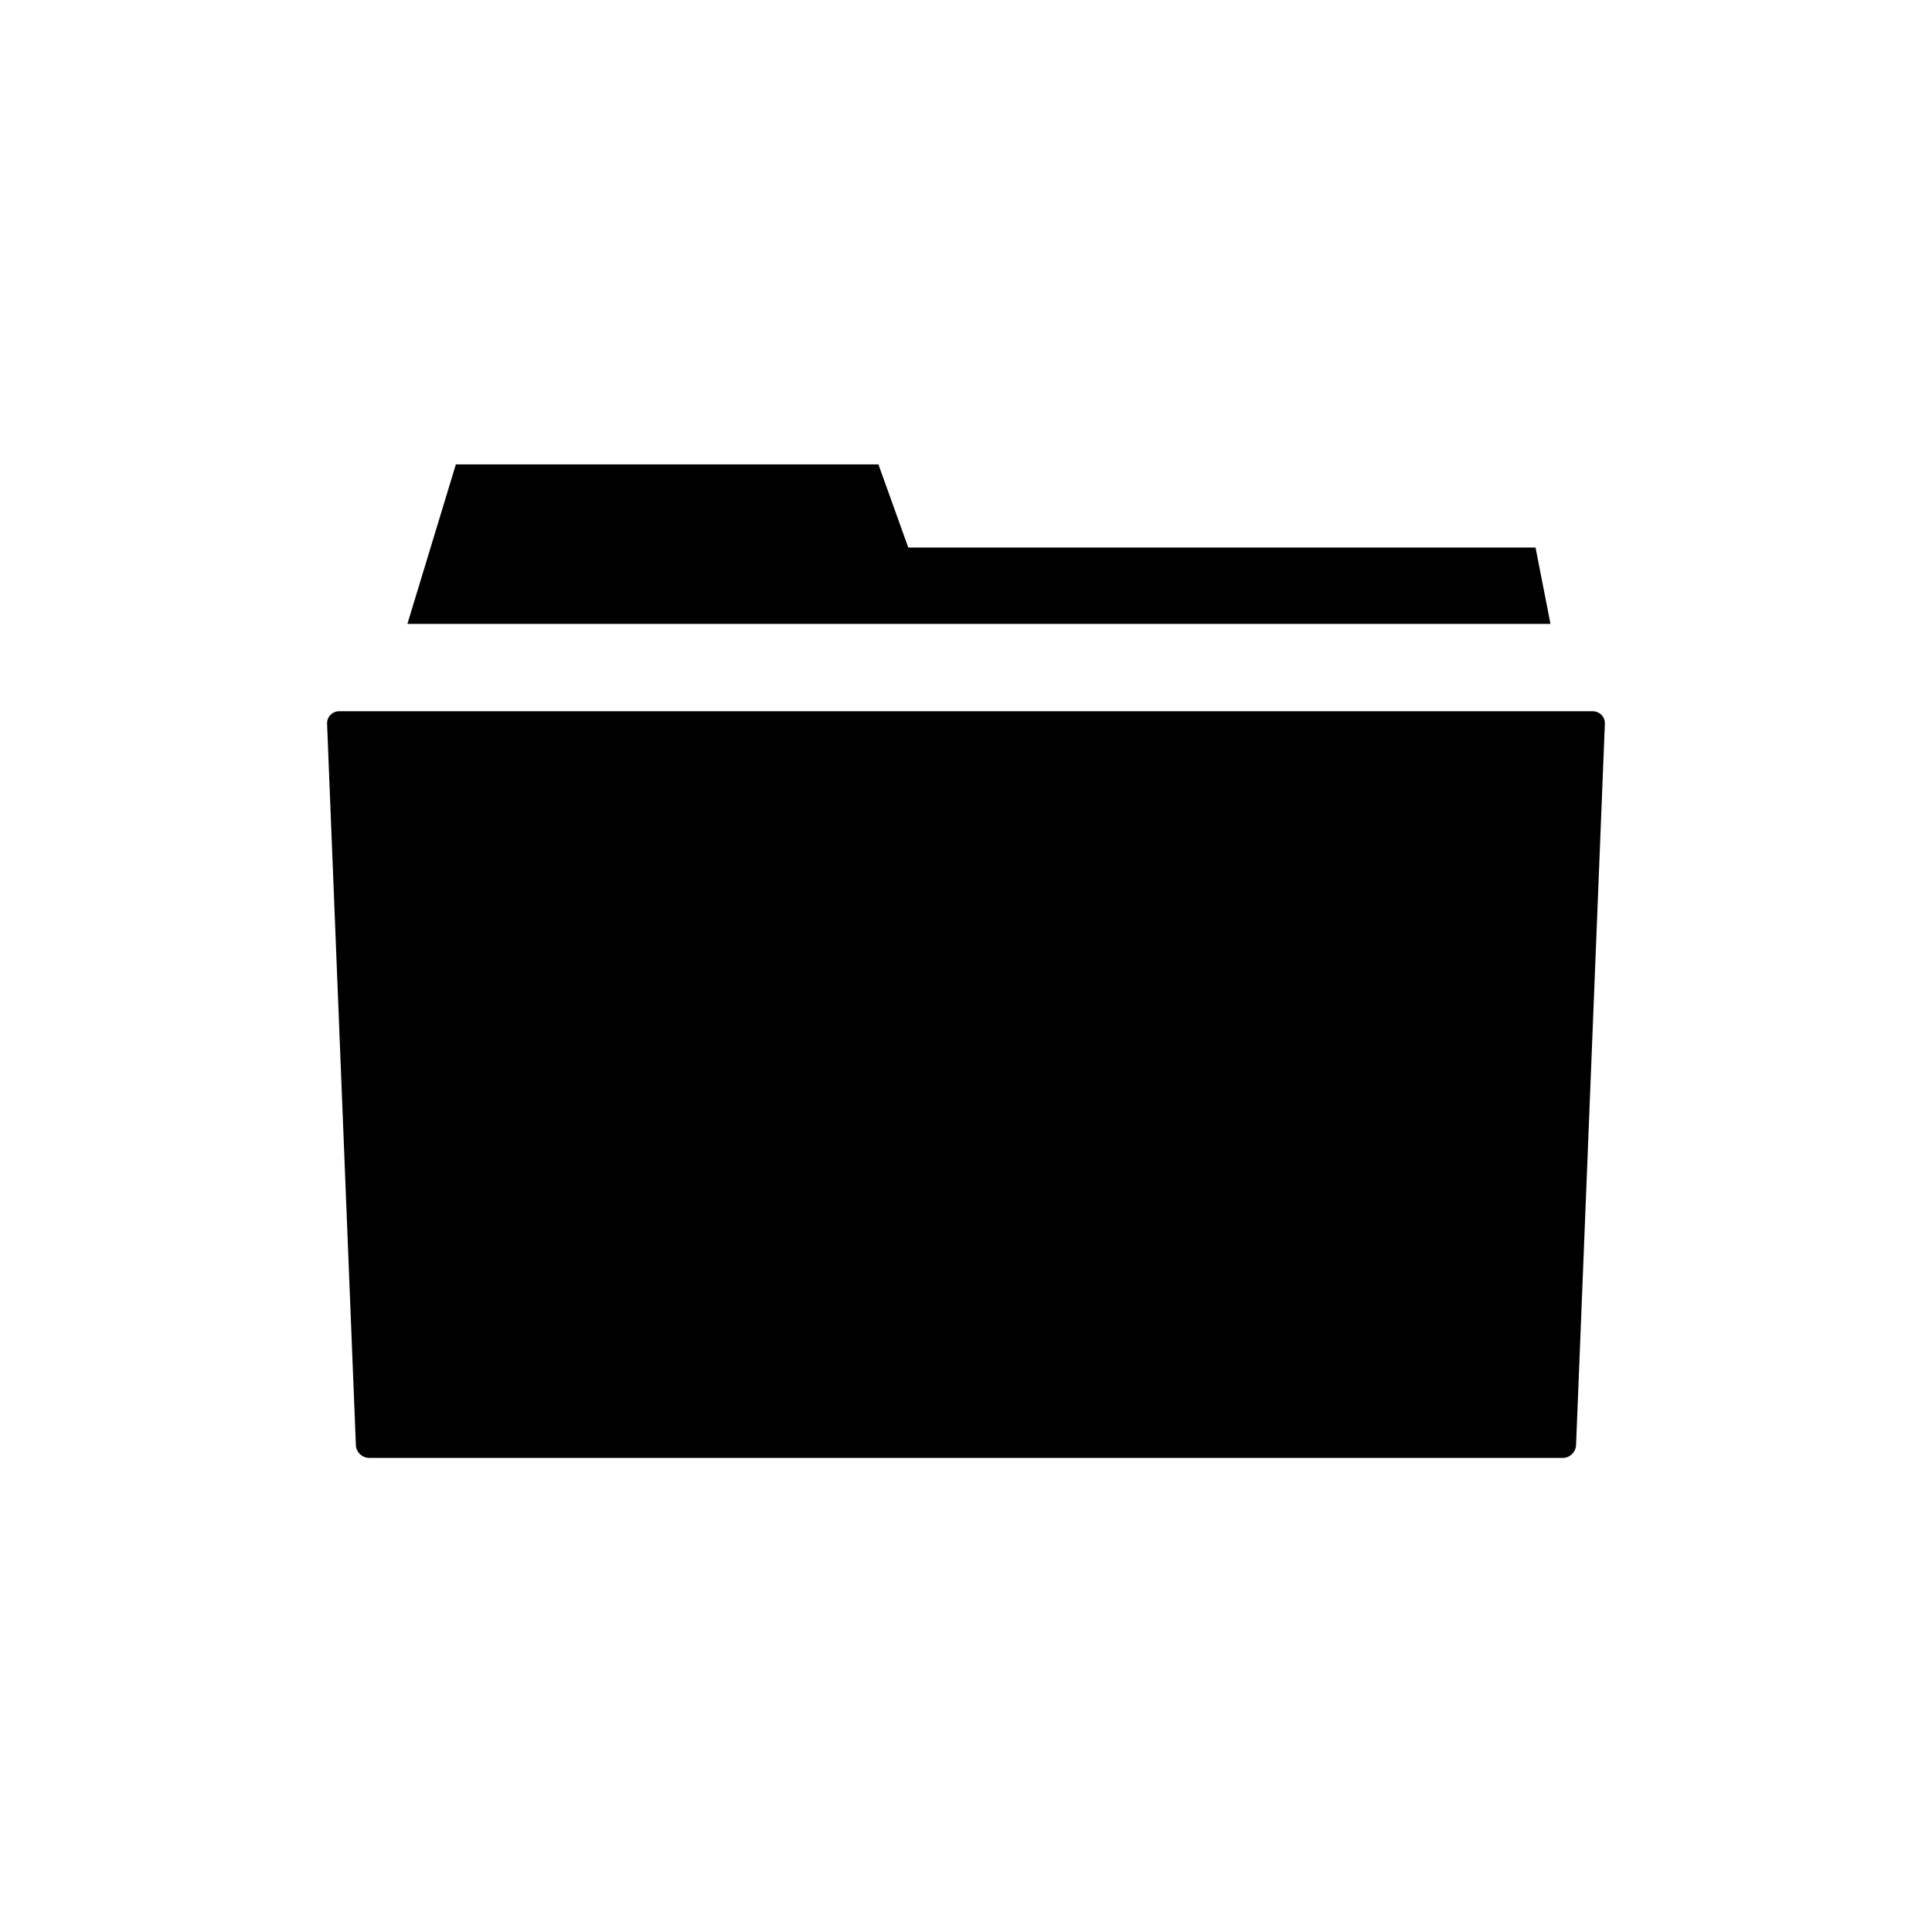
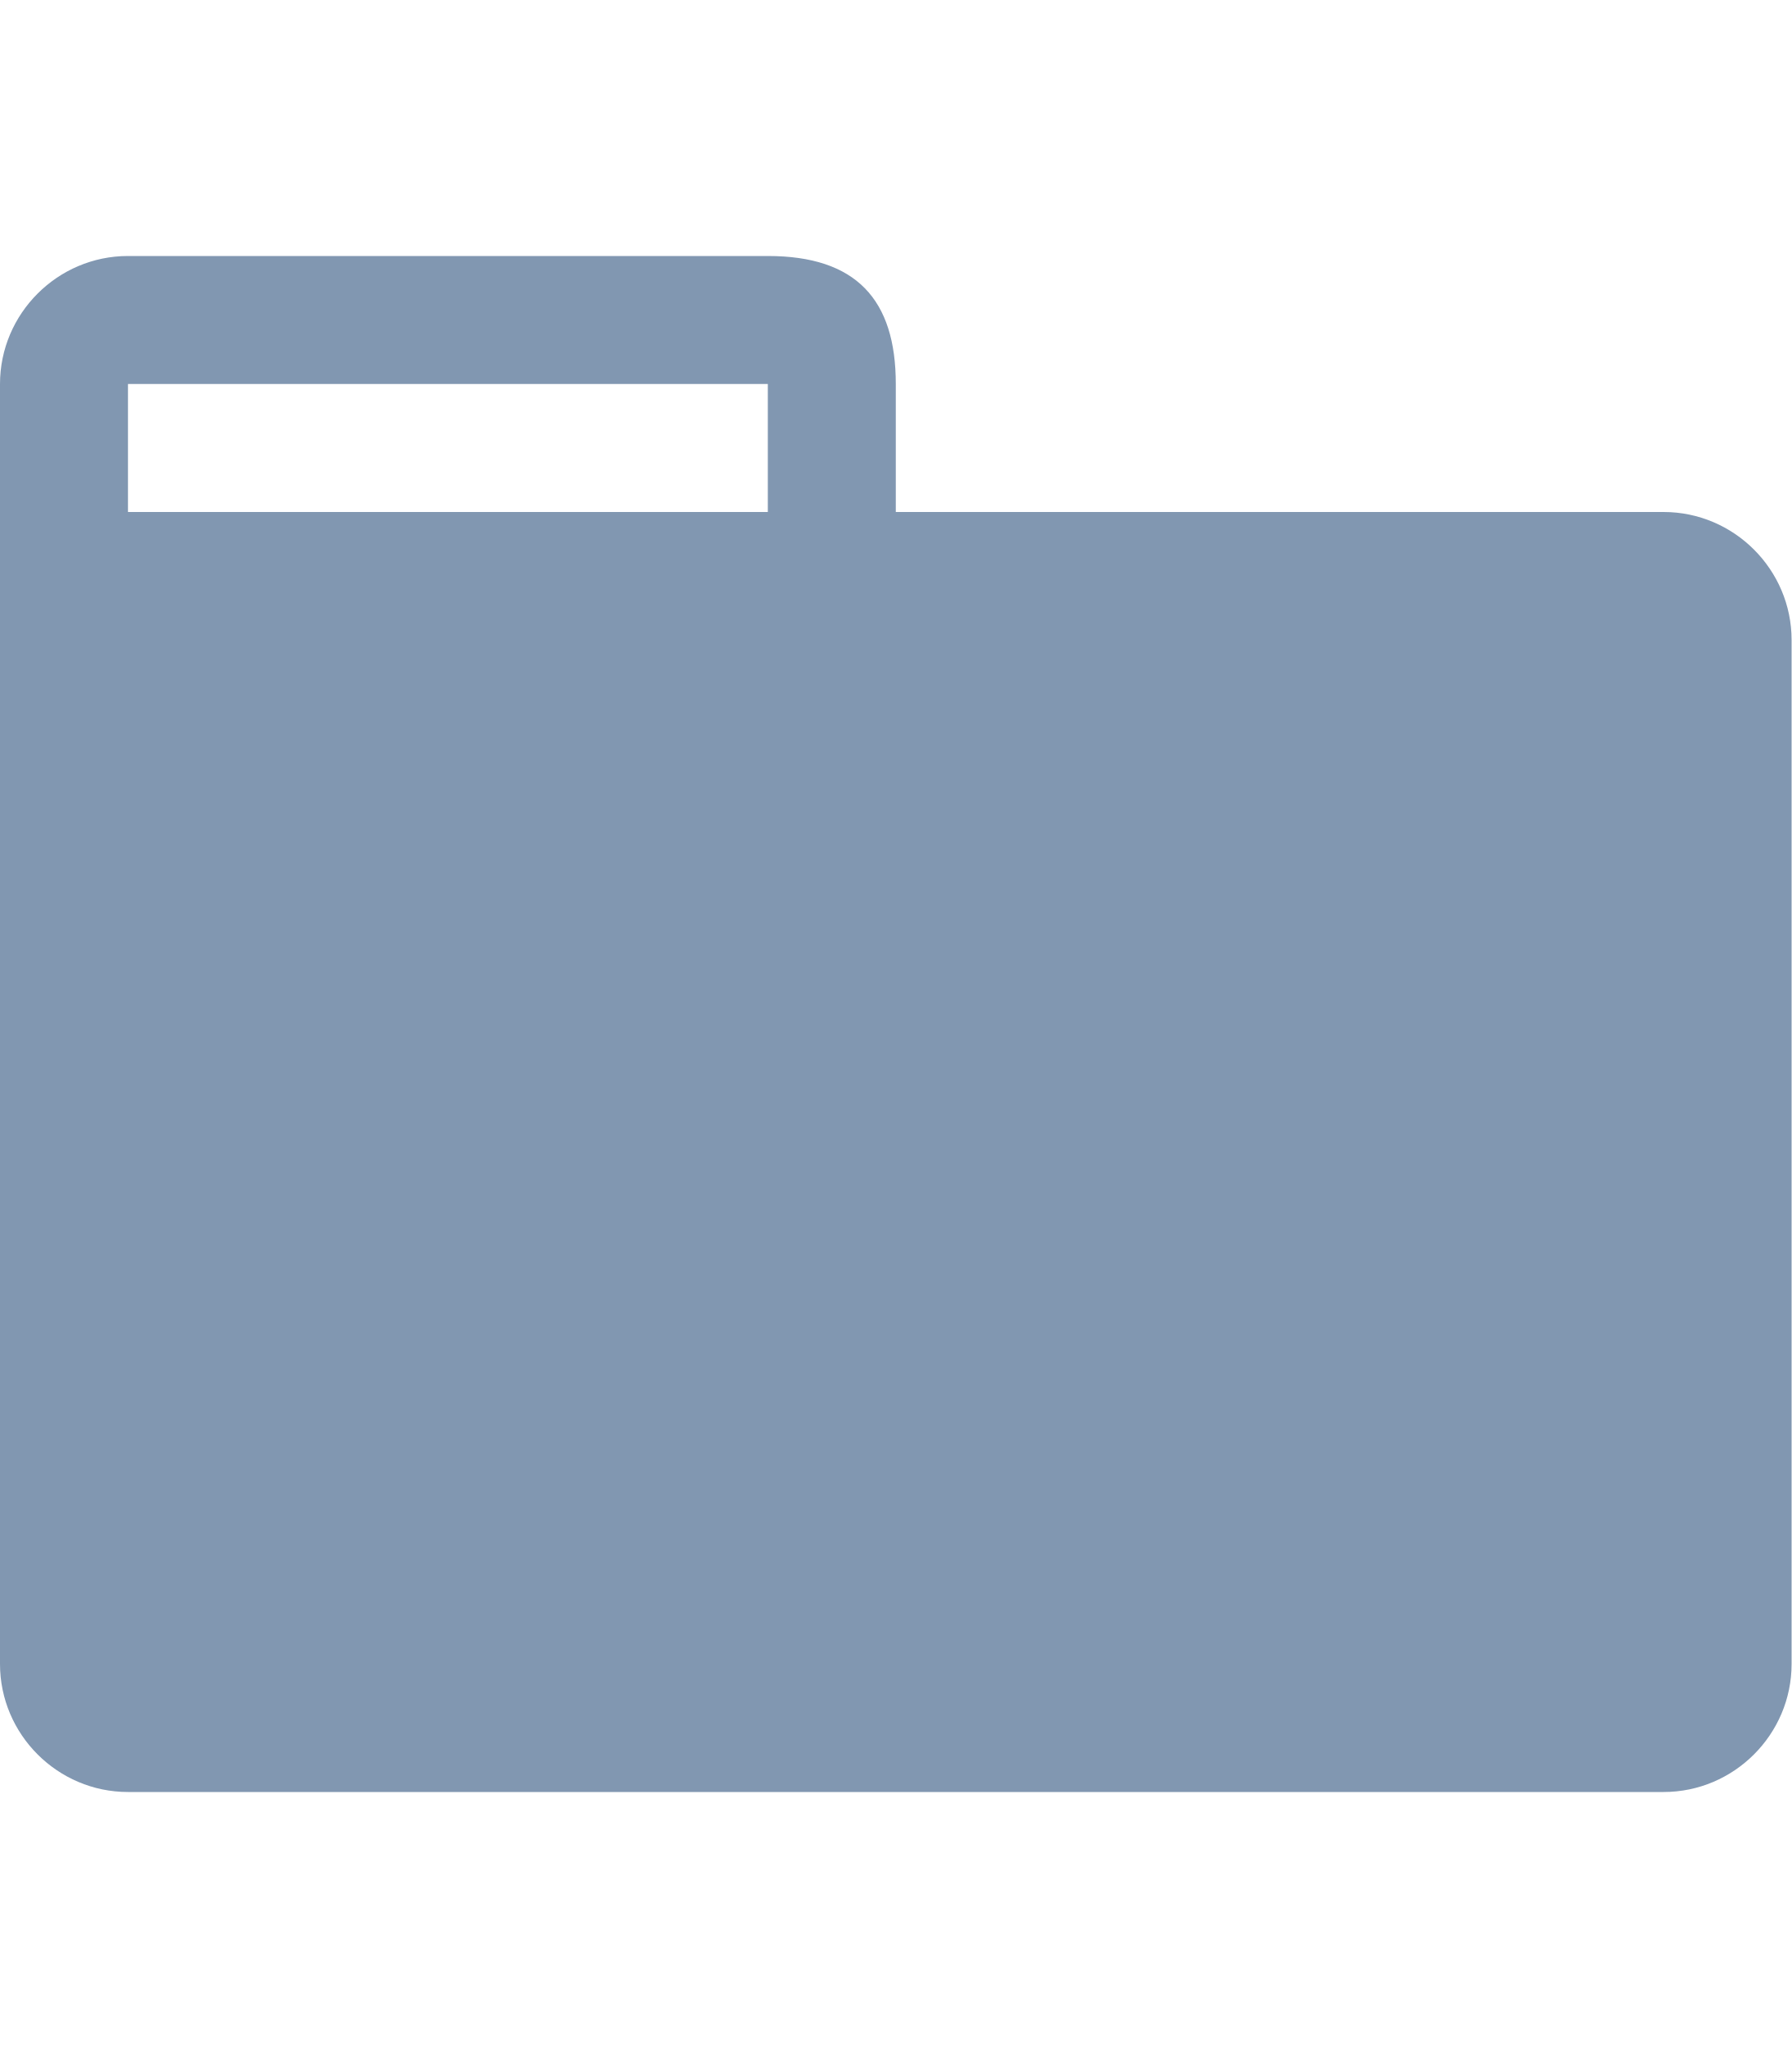
- <svg xmlns="http://www.w3.org/2000/svg" id="dxicon" viewBox="-1.333 -1.333 34.667 34.667" width="26" height="26">
-   <style>.dxst0{fill-rule:evenodd;clip-rule:evenodd}</style>
-   <path class="dxst0" d="M26.947 24.602a.24.24 0 0 1-.238.225H5.29a.24.24 0 0 1-.237-.225l-.517-12.947a.217.217 0 0 1 .22-.226h22.488c.126 0 .225.1.22.225l-.517 12.947zM14.185 9.862H5.977L6.847 7h7.582l.536 1.492H26.22l.268 1.37H14.185z" />
+ <svg xmlns="http://www.w3.org/2000/svg" style="fill: #8197B1" height="16" width="14">
+   <path d="M13 4H7v-1c0-0.66-0.31-1-1-1H1c-0.55 0-1 0.45-1 1v10c0 0.55 0.45 1 1 1h12c0.55 0 1-0.45 1-1V5c0-0.55-0.45-1-1-1z m-7 0H1v-1h5v1z" />
</svg>
